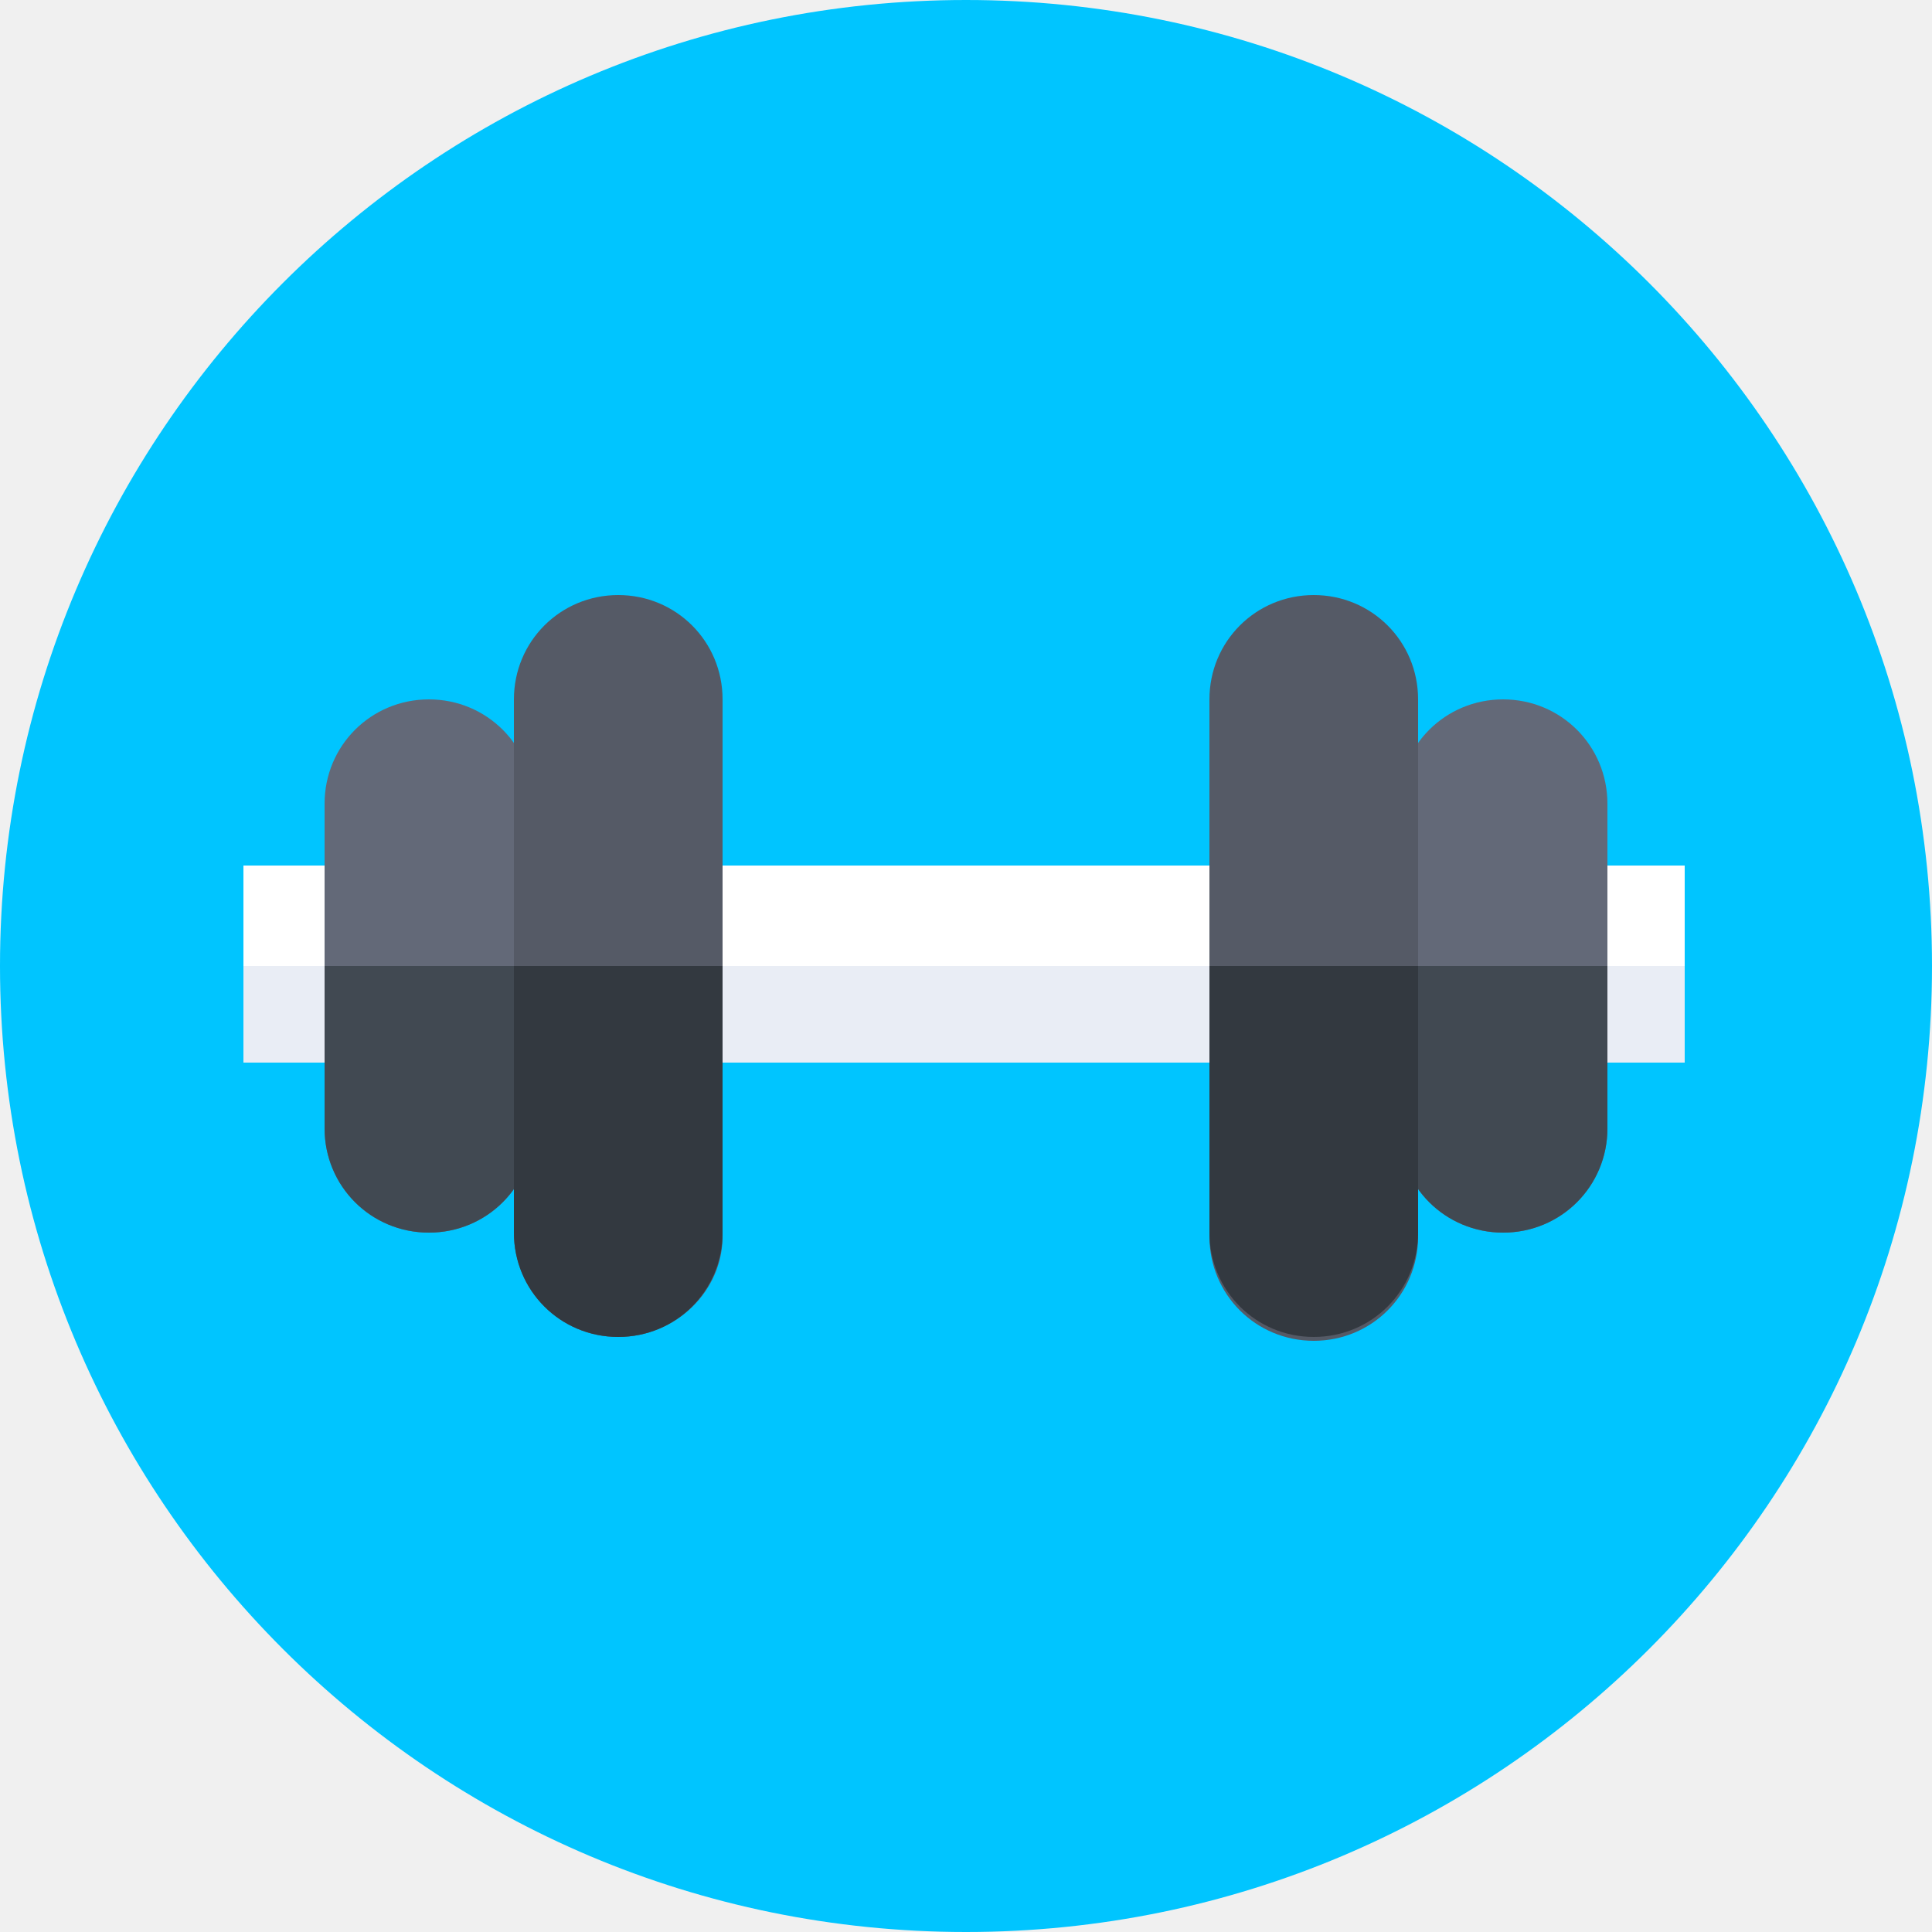
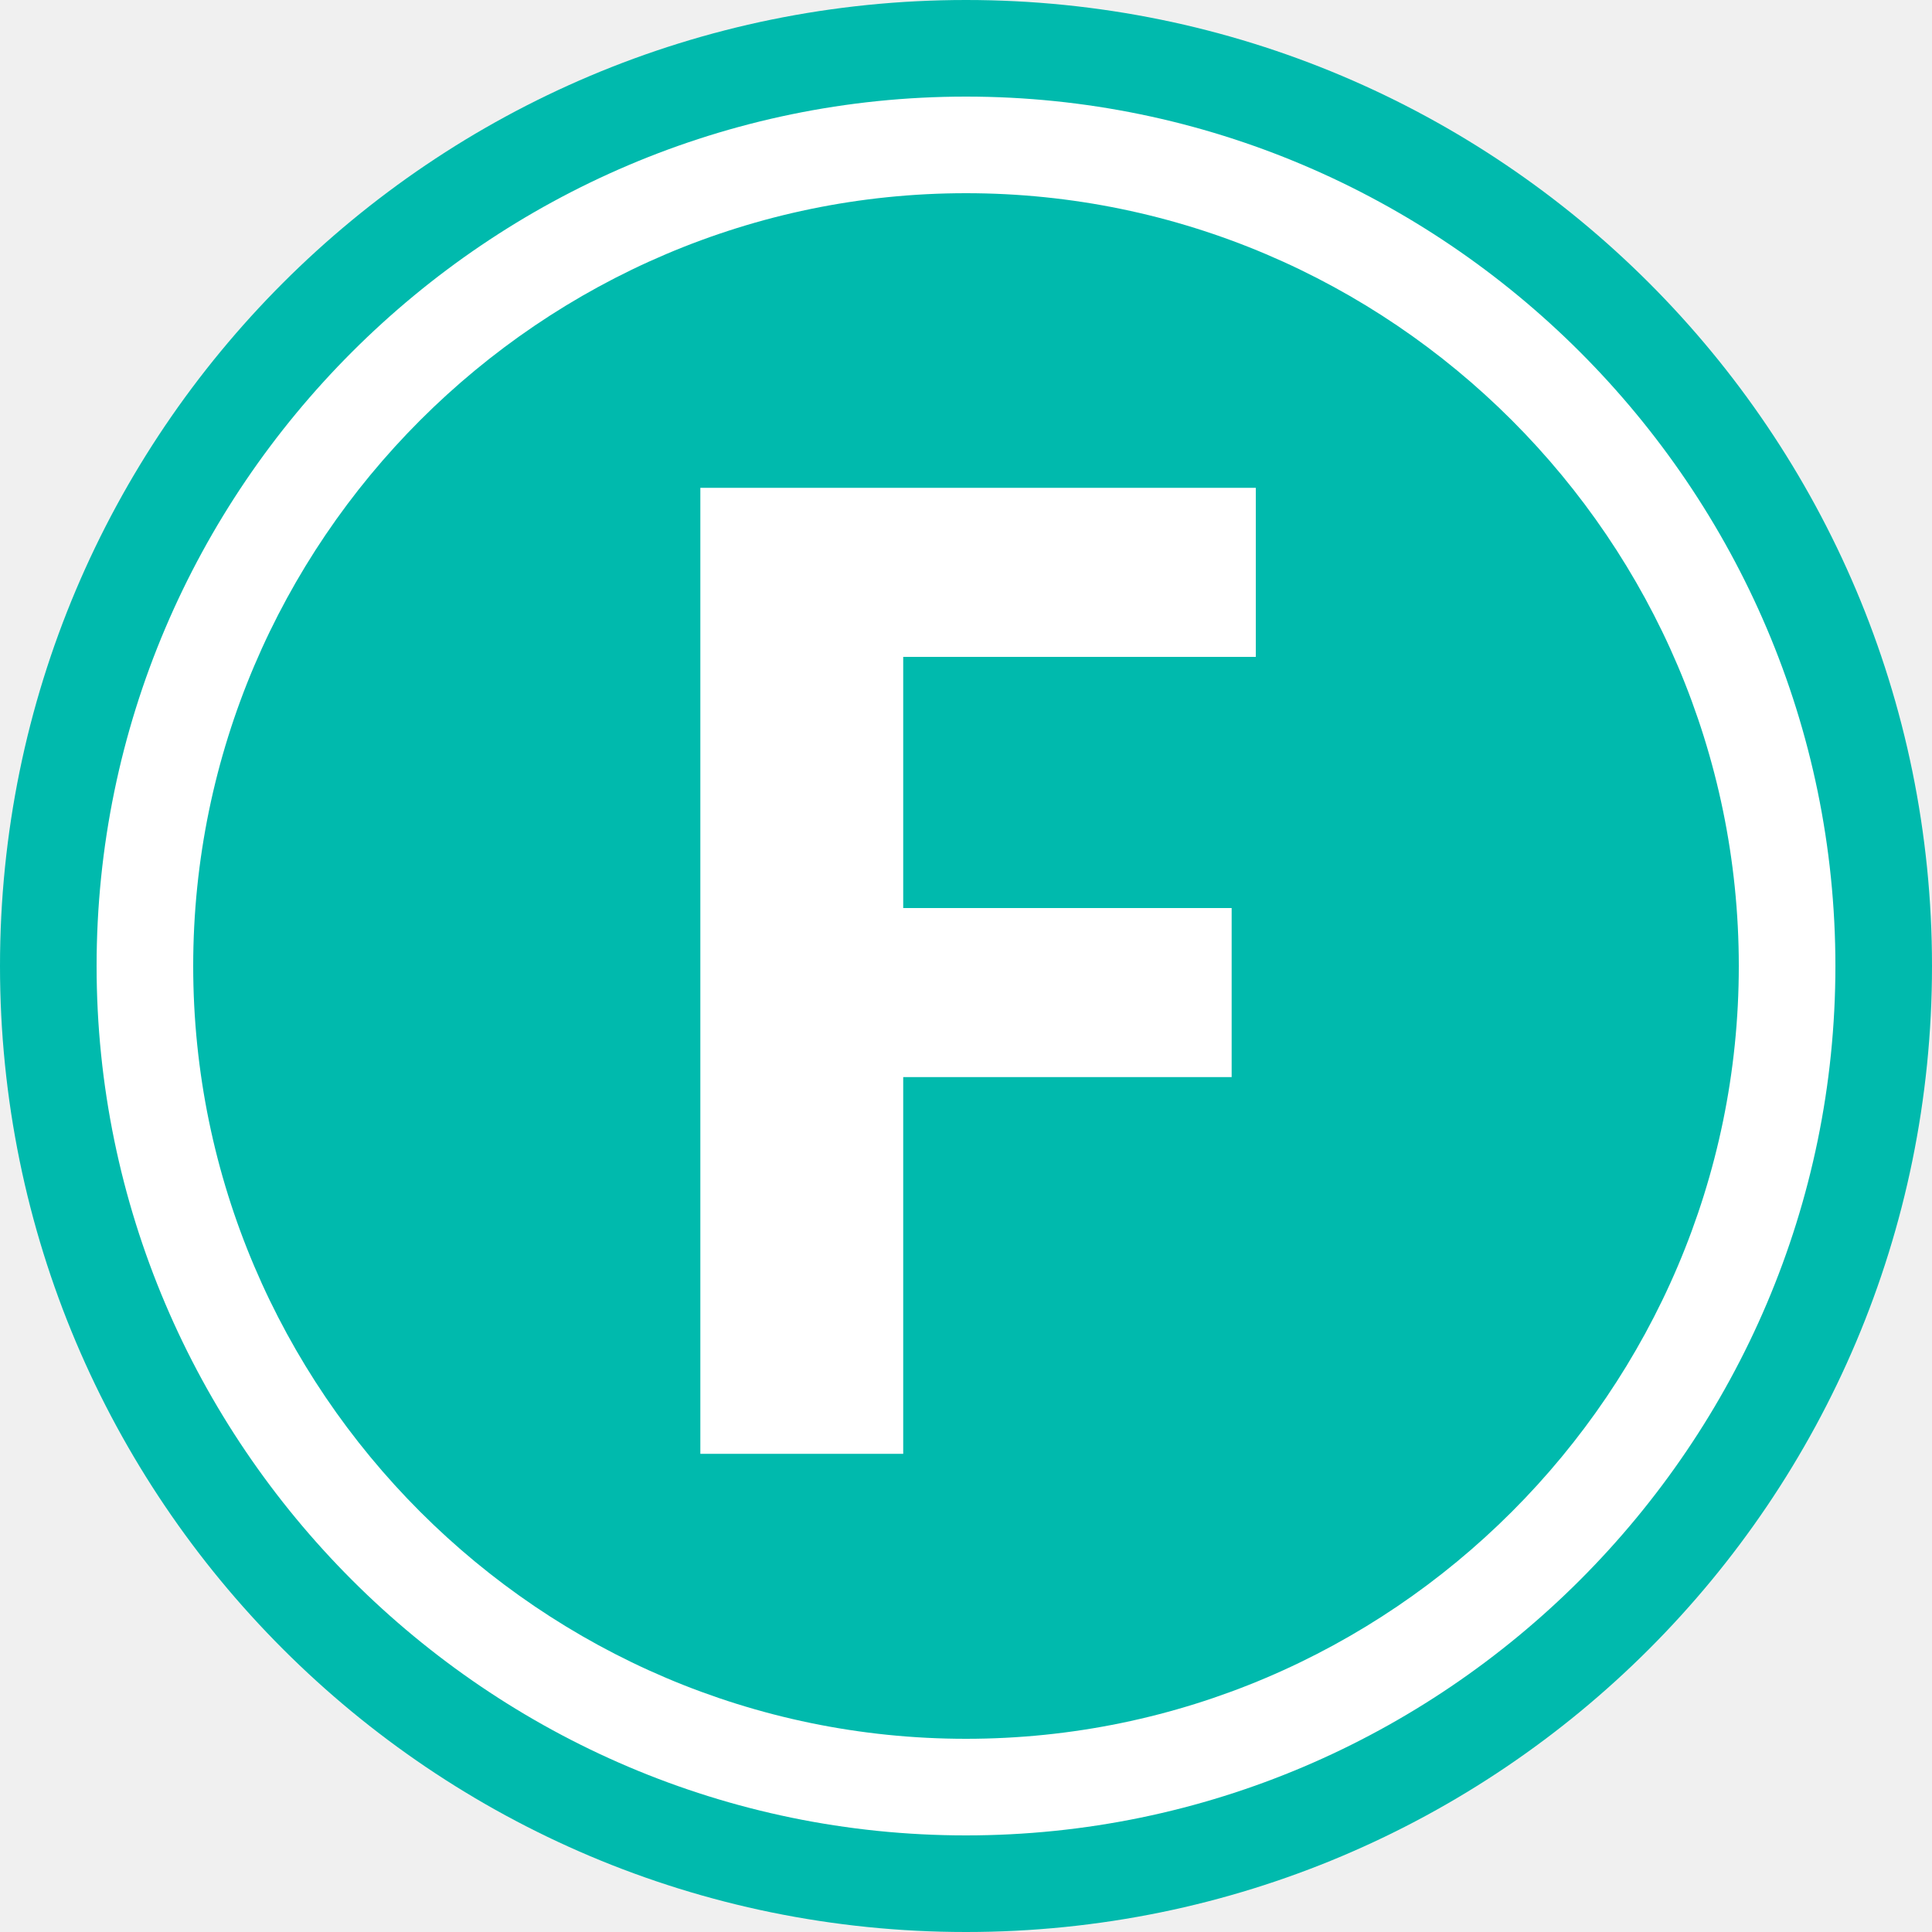
- <svg xmlns="http://www.w3.org/2000/svg" version="1.1" id="Warstwa_1" x="0px" y="0px" viewBox="0 0 50 50" style="enable-background:new 0 0 50 50;" xml:space="preserve">
+ <svg xmlns="http://www.w3.org/2000/svg" version="1.1" id="Warstwa_1" x="0px" y="0px" viewBox="0 0 40 40" style="enable-background:new 0 0 40 40;" xml:space="preserve">
  <style type="text/css">
- 	.st0{fill:#00C5FF;}
+ 	.st0{fill:#00BAAD;}
	.st1{fill:#FFFFFF;}
- 	.st2{fill:#E9EDF5;}
- 	.st3{fill:#636978;}
- 	.st4{fill:#555A66;}
- 	.st5{fill:#414952;}
- 	.st6{fill:#333940;}
</style>
+   <circle class="st0" cx="20" cy="20" r="20" />
  <g>
-     <circle class="st0" cx="25" cy="25" r="25" />
+     <path class="st1" d="M20,38c-9.9,0-18-8.1-18-18c0-9.9,8.1-18,18-18c9.9,0,18,8.1,18,18C38,29.9,29.9,38,20,38z M20,4   C11.2,4,4,11.2,4,20s7.2,16,16,16s16-7.2,16-16S28.8,4,20,4z" />
  </g>
  <g>
-     <g>
-       <path class="st1" d="M6.3,22.4h37.3v5.1H6.3V22.4z" />
-     </g>
-     <g>
-       <path class="st2" d="M6.3,25h37.3v2.5H6.3V25z" />
-     </g>
-     <g>
-       <g>
-         <path class="st3" d="M11.1,31.9c-1.5,0-2.7-1.2-2.7-2.7v-8.4c0-1.5,1.2-2.7,2.7-2.7s2.7,1.2,2.7,2.7v8.4     C13.8,30.7,12.6,31.9,11.1,31.9z" />
-       </g>
-       <g>
-         <path class="st4" d="M16,34.6c-1.5,0-2.7-1.2-2.7-2.7V18.1c0-1.5,1.2-2.7,2.7-2.7s2.7,1.2,2.7,2.7v13.9     C18.7,33.4,17.5,34.6,16,34.6z" />
-       </g>
-       <g>
-         <path class="st3" d="M38.9,18.1c1.5,0,2.7,1.2,2.7,2.7v8.4c0,1.5-1.2,2.7-2.7,2.7c-1.5,0-2.7-1.2-2.7-2.7v-8.4     C36.2,19.3,37.4,18.1,38.9,18.1z" />
-       </g>
-       <g>
-         <path class="st4" d="M34,15.4c1.5,0,2.7,1.2,2.7,2.7v13.9c0,1.5-1.2,2.7-2.7,2.7c-1.5,0-2.7-1.2-2.7-2.7V18.1     C31.3,16.6,32.5,15.4,34,15.4L34,15.4z" />
-       </g>
-     </g>
-     <g>
-       <g>
-         <path class="st5" d="M8.4,25v4.2c0,1.5,1.2,2.7,2.7,2.7s2.7-1.2,2.7-2.7V25H8.4z" />
-       </g>
-       <g>
-         <path class="st6" d="M13.3,25v6.9c0,1.5,1.2,2.7,2.7,2.7s2.7-1.2,2.7-2.7V25H13.3z" />
-       </g>
-       <g>
-         <path class="st5" d="M36.2,25v4.2c0,1.5,1.2,2.7,2.7,2.7c1.5,0,2.7-1.2,2.7-2.7V25H36.2z" />
-       </g>
-       <g>
-         <path class="st6" d="M31.3,25v6.9c0,1.5,1.2,2.7,2.7,2.7c1.5,0,2.7-1.2,2.7-2.7V25H31.3z" />
-       </g>
-     </g>
+     <path class="st1" d="M18.7,30.1h-4.2v-20H26v3.5h-7.3v5.2h6.8v3.5h-6.8V30.1z" />
  </g>
</svg>
